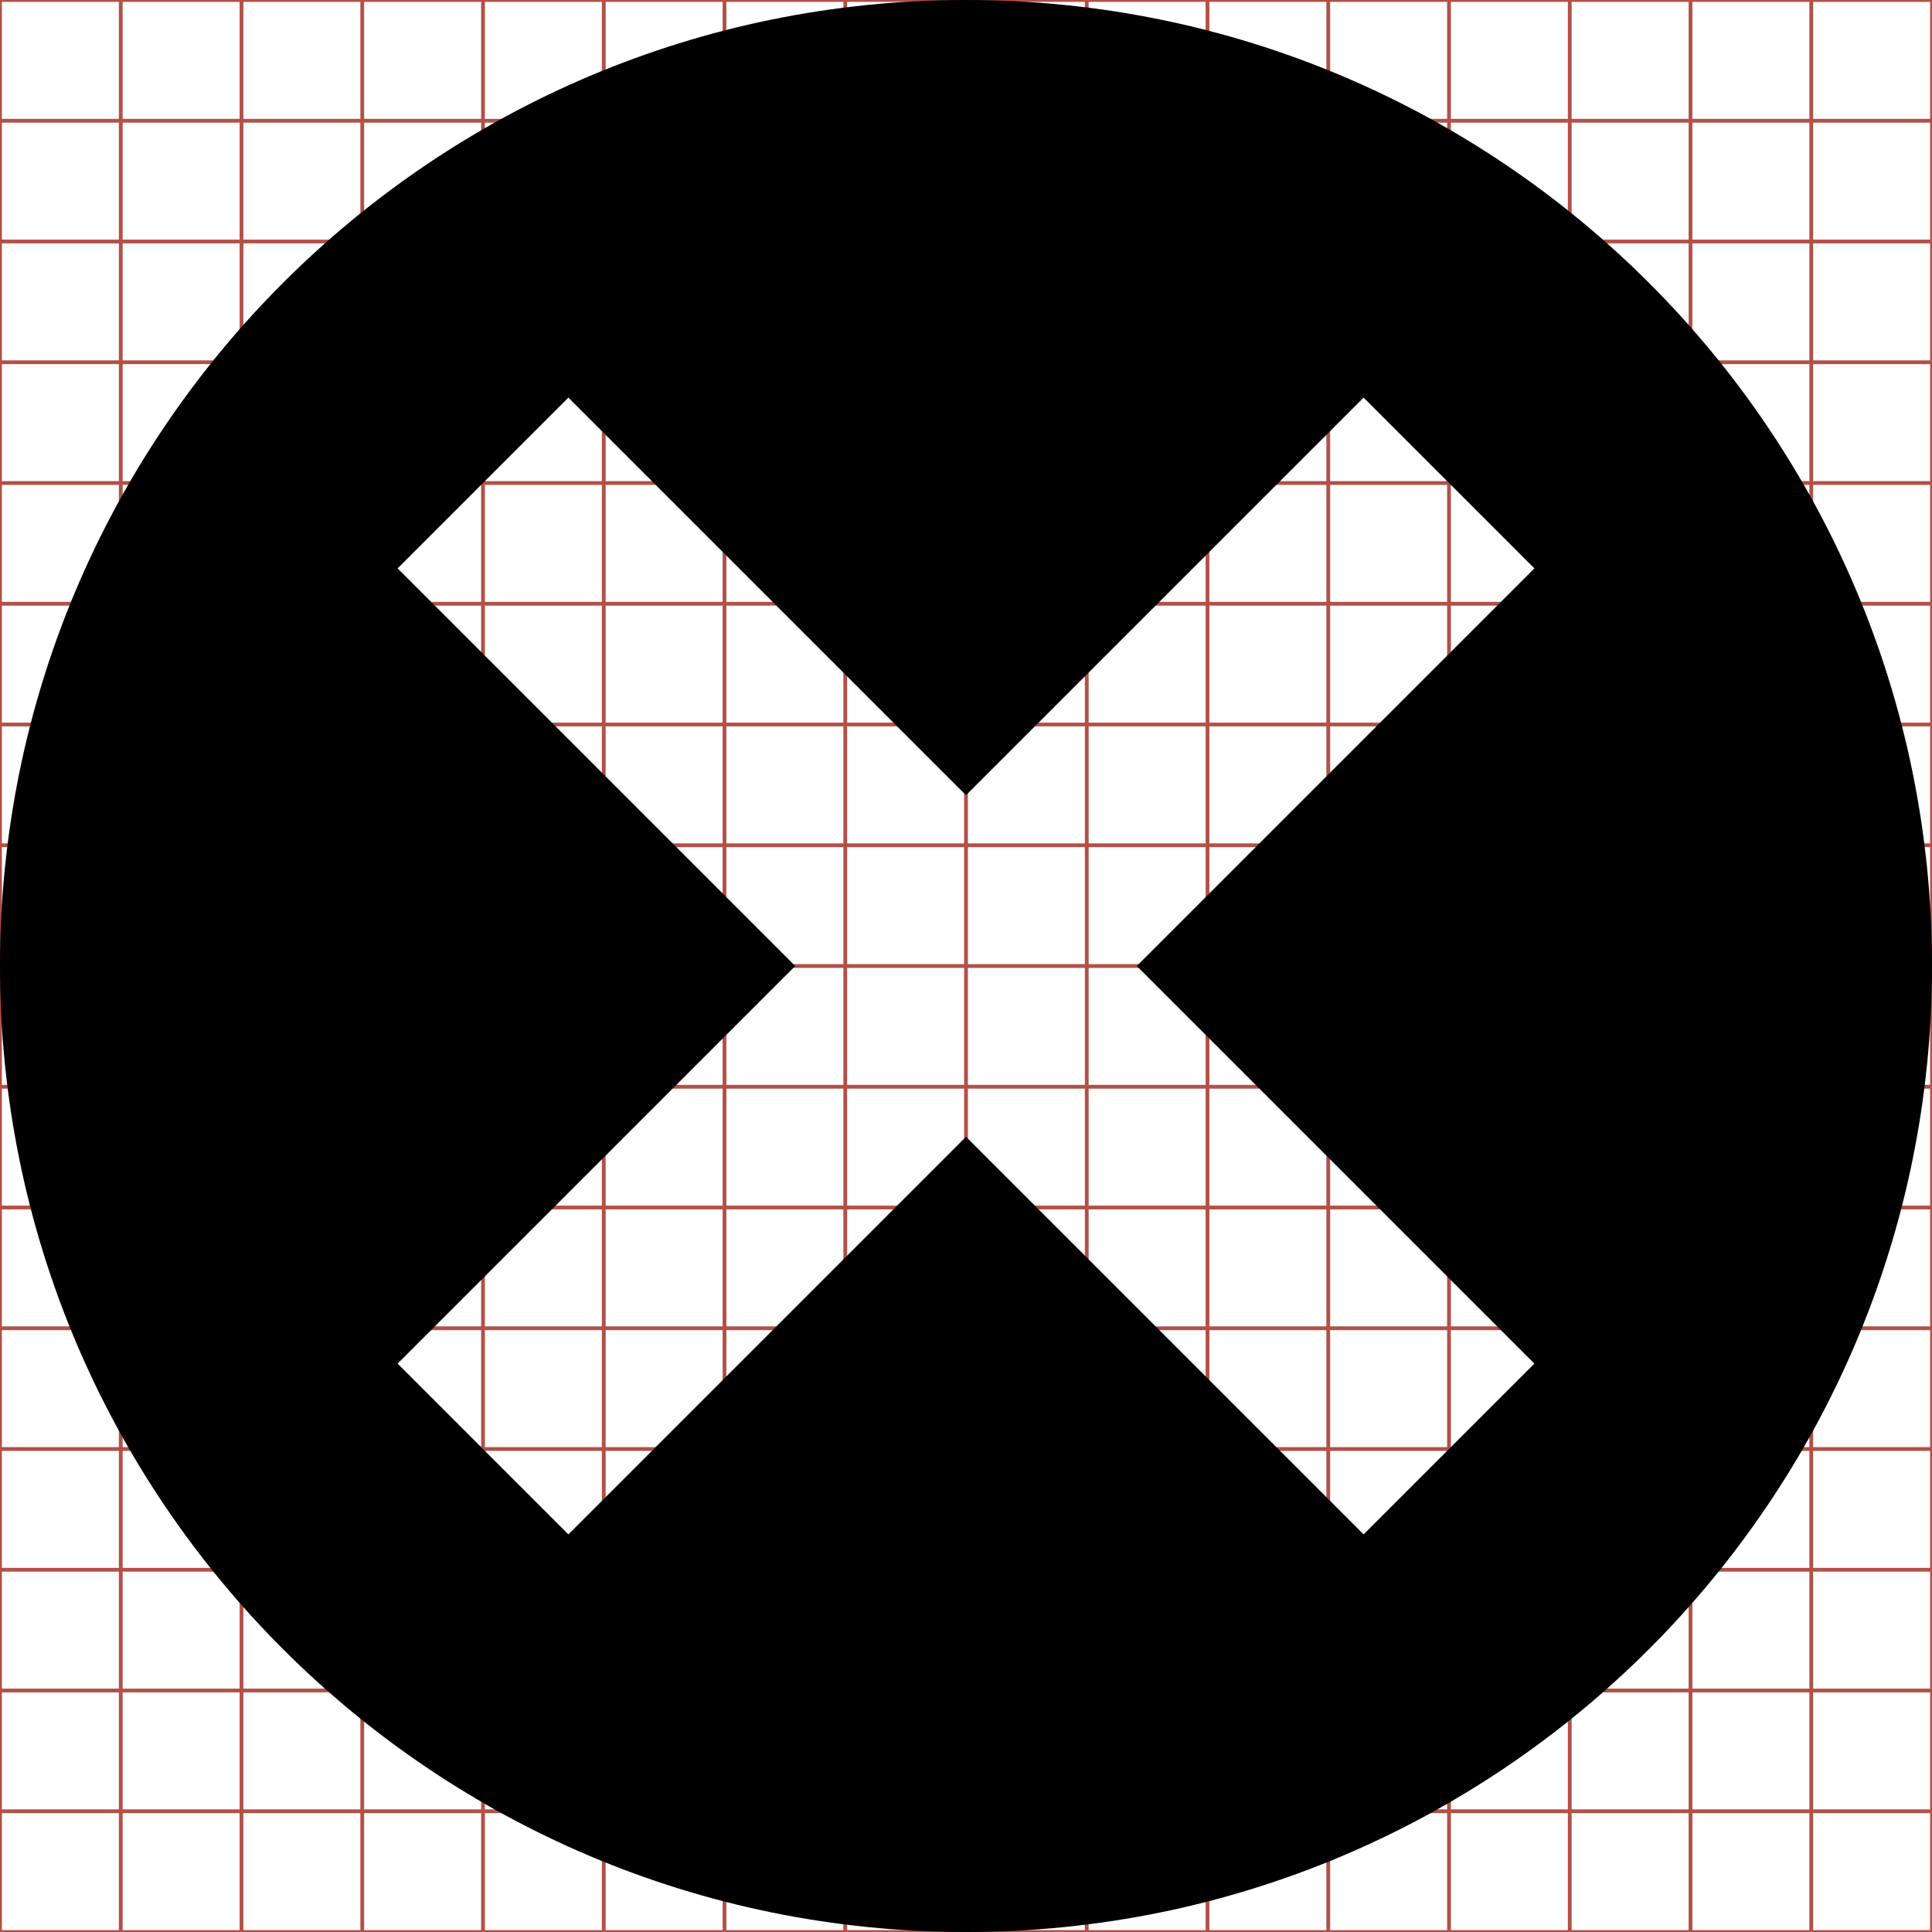
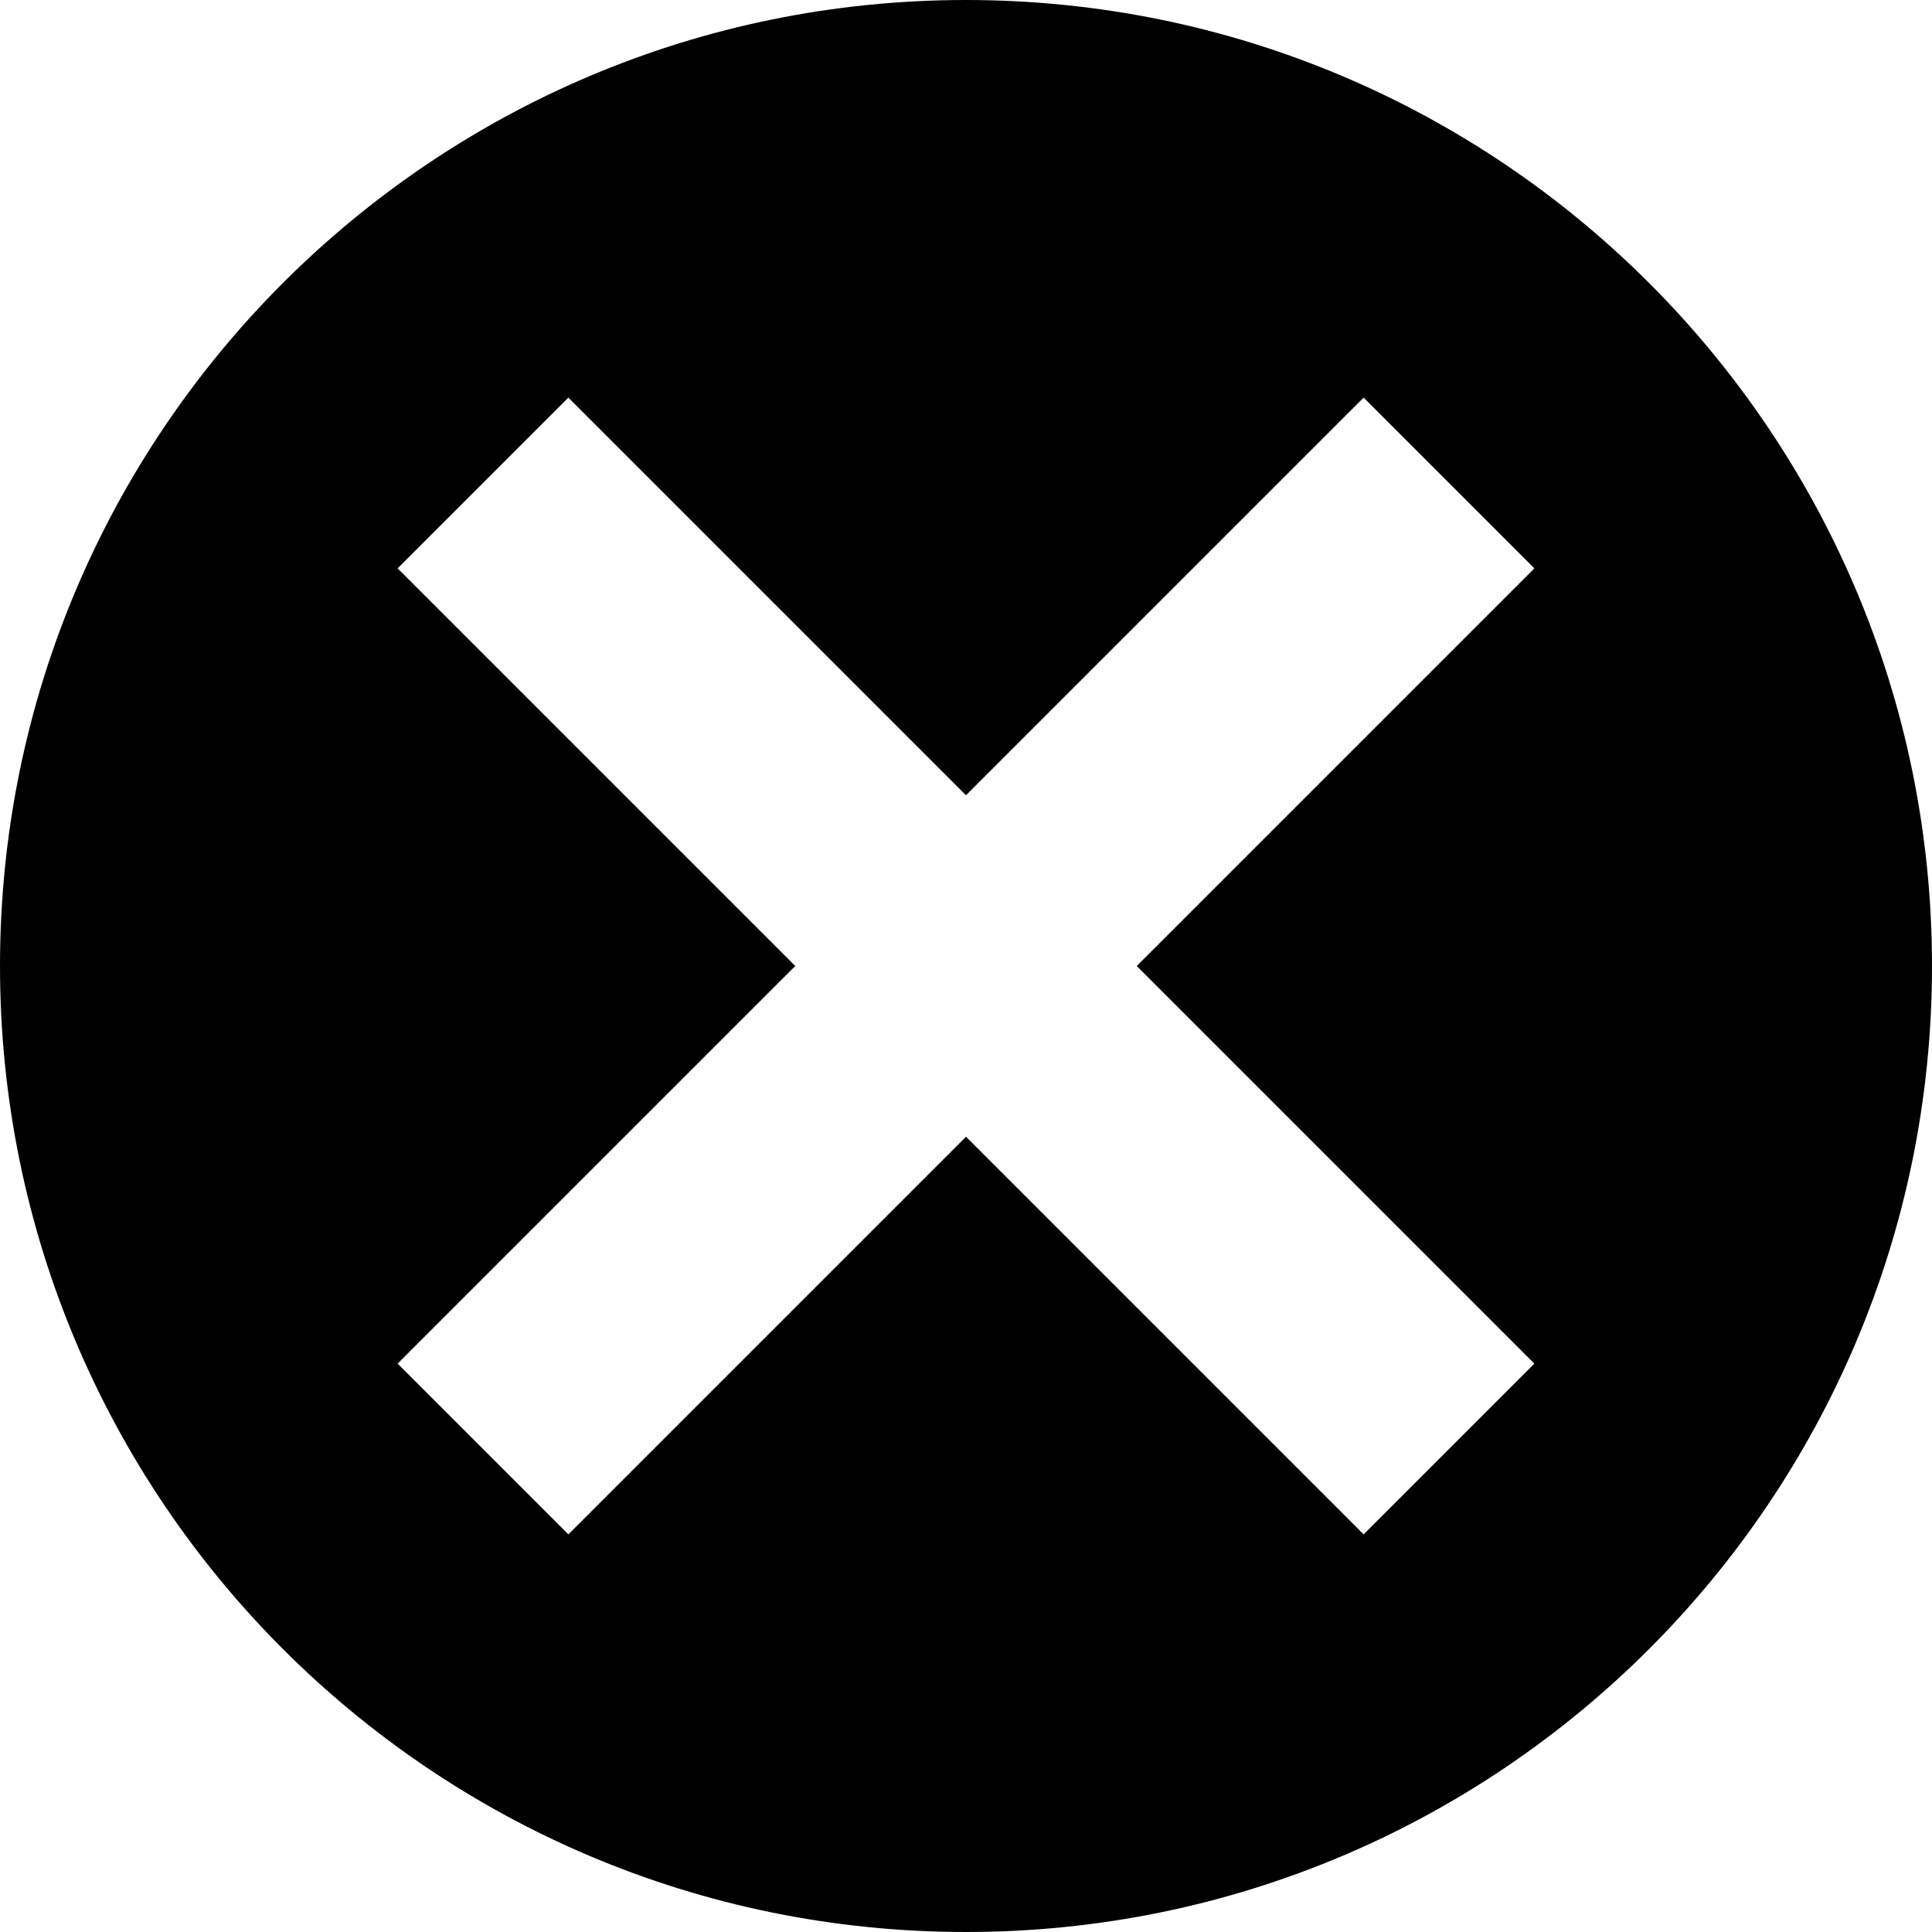
- <svg xmlns="http://www.w3.org/2000/svg" version="1.1" id="Layer_1" x="0px" y="0px" width="512px" height="512px" viewBox="0 0 512 512" enable-background="new 0 0 512 512" xml:space="preserve">
-   <g id="svgGrid">
-     <line fill="none" stroke="#B35047" x1="32" y1="0" x2="32" y2="512" />
-     <line fill="none" stroke="#B35047" x1="64" y1="0" x2="64" y2="512" />
-     <line fill="none" stroke="#B35047" x1="96" y1="0" x2="96" y2="512" />
-     <line fill="none" stroke="#B35047" x1="128" y1="0" x2="128" y2="512" />
-     <line fill="none" stroke="#B35047" x1="160" y1="0" x2="160" y2="512" />
-     <line fill="none" stroke="#B35047" x1="192" y1="0" x2="192" y2="512" />
-     <line fill="none" stroke="#B35047" x1="224" y1="0" x2="224" y2="512" />
-     <line fill="none" stroke="#B35047" x1="256" y1="0" x2="256" y2="512" />
-     <line fill="none" stroke="#B35047" x1="288" y1="0" x2="288" y2="512" />
-     <line fill="none" stroke="#B35047" x1="320" y1="0" x2="320" y2="512" />
-     <line fill="none" stroke="#B35047" x1="352" y1="0" x2="352" y2="512" />
-     <line fill="none" stroke="#B35047" x1="384" y1="0" x2="384" y2="512" />
-     <line fill="none" stroke="#B35047" x1="416" y1="0" x2="416" y2="512" />
-     <line fill="none" stroke="#B35047" x1="448" y1="0" x2="448" y2="512" />
-     <line fill="none" stroke="#B35047" x1="480" y1="0" x2="480" y2="512" />
-     <line fill="none" stroke="#B35047" x1="0" y1="32" x2="512" y2="32" />
-     <line fill="none" stroke="#B35047" x1="0" y1="64" x2="512" y2="64" />
-     <line fill="none" stroke="#B35047" x1="0" y1="96" x2="512" y2="96" />
-     <line fill="none" stroke="#B35047" x1="0" y1="128" x2="512" y2="128" />
-     <line fill="none" stroke="#B35047" x1="0" y1="160" x2="512" y2="160" />
-     <line fill="none" stroke="#B35047" x1="0" y1="192" x2="512" y2="192" />
-     <line fill="none" stroke="#B35047" x1="0" y1="224" x2="512" y2="224" />
-     <line fill="none" stroke="#B35047" x1="0" y1="256" x2="512" y2="256" />
-     <line fill="none" stroke="#B35047" x1="0" y1="288" x2="512" y2="288" />
-     <line fill="none" stroke="#B35047" x1="0" y1="320" x2="512" y2="320" />
-     <line fill="none" stroke="#B35047" x1="0" y1="352" x2="512" y2="352" />
-     <line fill="none" stroke="#B35047" x1="0" y1="384" x2="512" y2="384" />
-     <line fill="none" stroke="#B35047" x1="0" y1="416" x2="512" y2="416" />
-     <line fill="none" stroke="#B35047" x1="0" y1="448" x2="512" y2="448" />
-     <line fill="none" stroke="#B35047" x1="0" y1="480" x2="512" y2="480" />
-     <rect fill="none" stroke="#B35047" width="512" height="512" />
-   </g>
-   <path d="M256,0C114.615,0,0,114.615,0,256s114.615,256,256,256s256-114.615,256-256S397.385,0,256,0z M406.628,361.372  l-45.256,45.256L256,301.255L150.627,406.628l-45.255-45.256L210.745,256L105.373,150.627l45.255-45.255L256,210.745  l105.372-105.372l45.256,45.255L301.255,256L406.628,361.372z" />
+ <svg xmlns="http://www.w3.org/2000/svg" version="1.1" width="16" height="16" viewBox="0 0 16 16">
+   <rect width="16" height="16" id="icon-bound" fill="none" />
+   <path d="M8,0C3.582,0,0,3.582,0,8s3.582,8,8,8s8-3.582,8-8S12.418,0,8,0z M12.707,11.293l-1.414,1.414L8,9.414l-3.293,3.293 l-1.414-1.414L6.586,8L3.293,4.707l1.414-1.414L8,6.586l3.293-3.293l1.414,1.414L9.414,8L12.707,11.293z" />
</svg>
